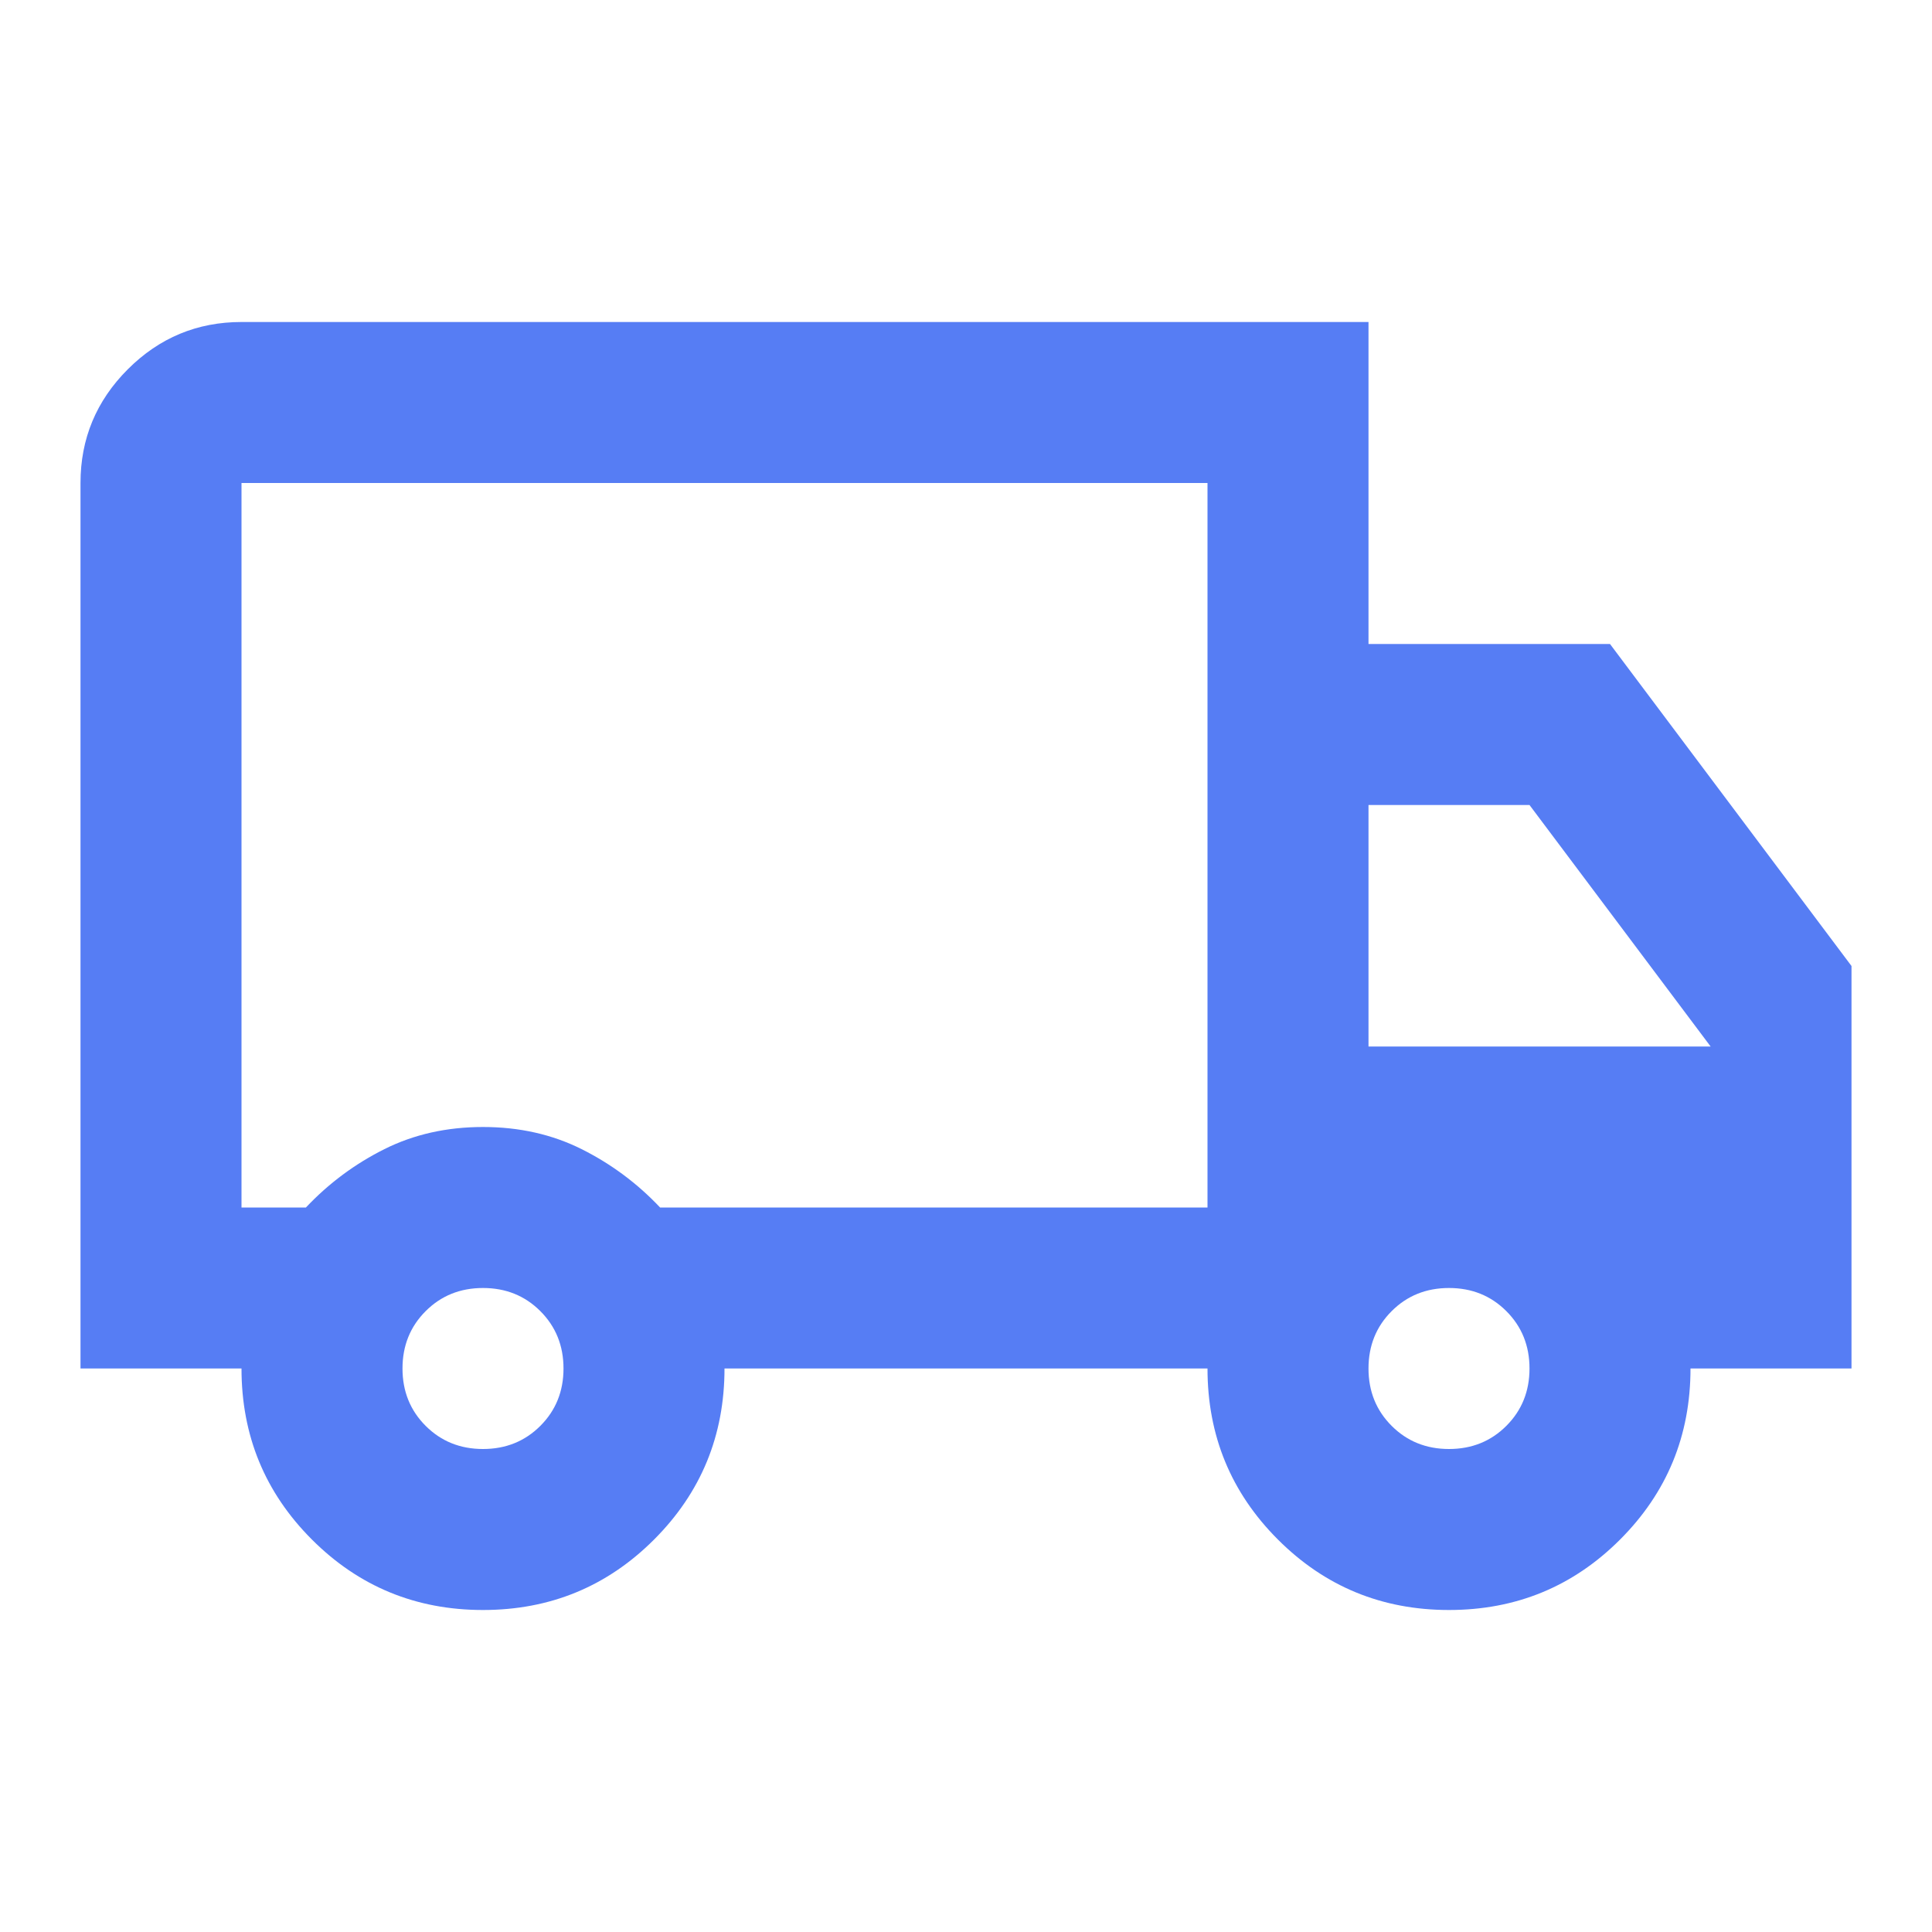
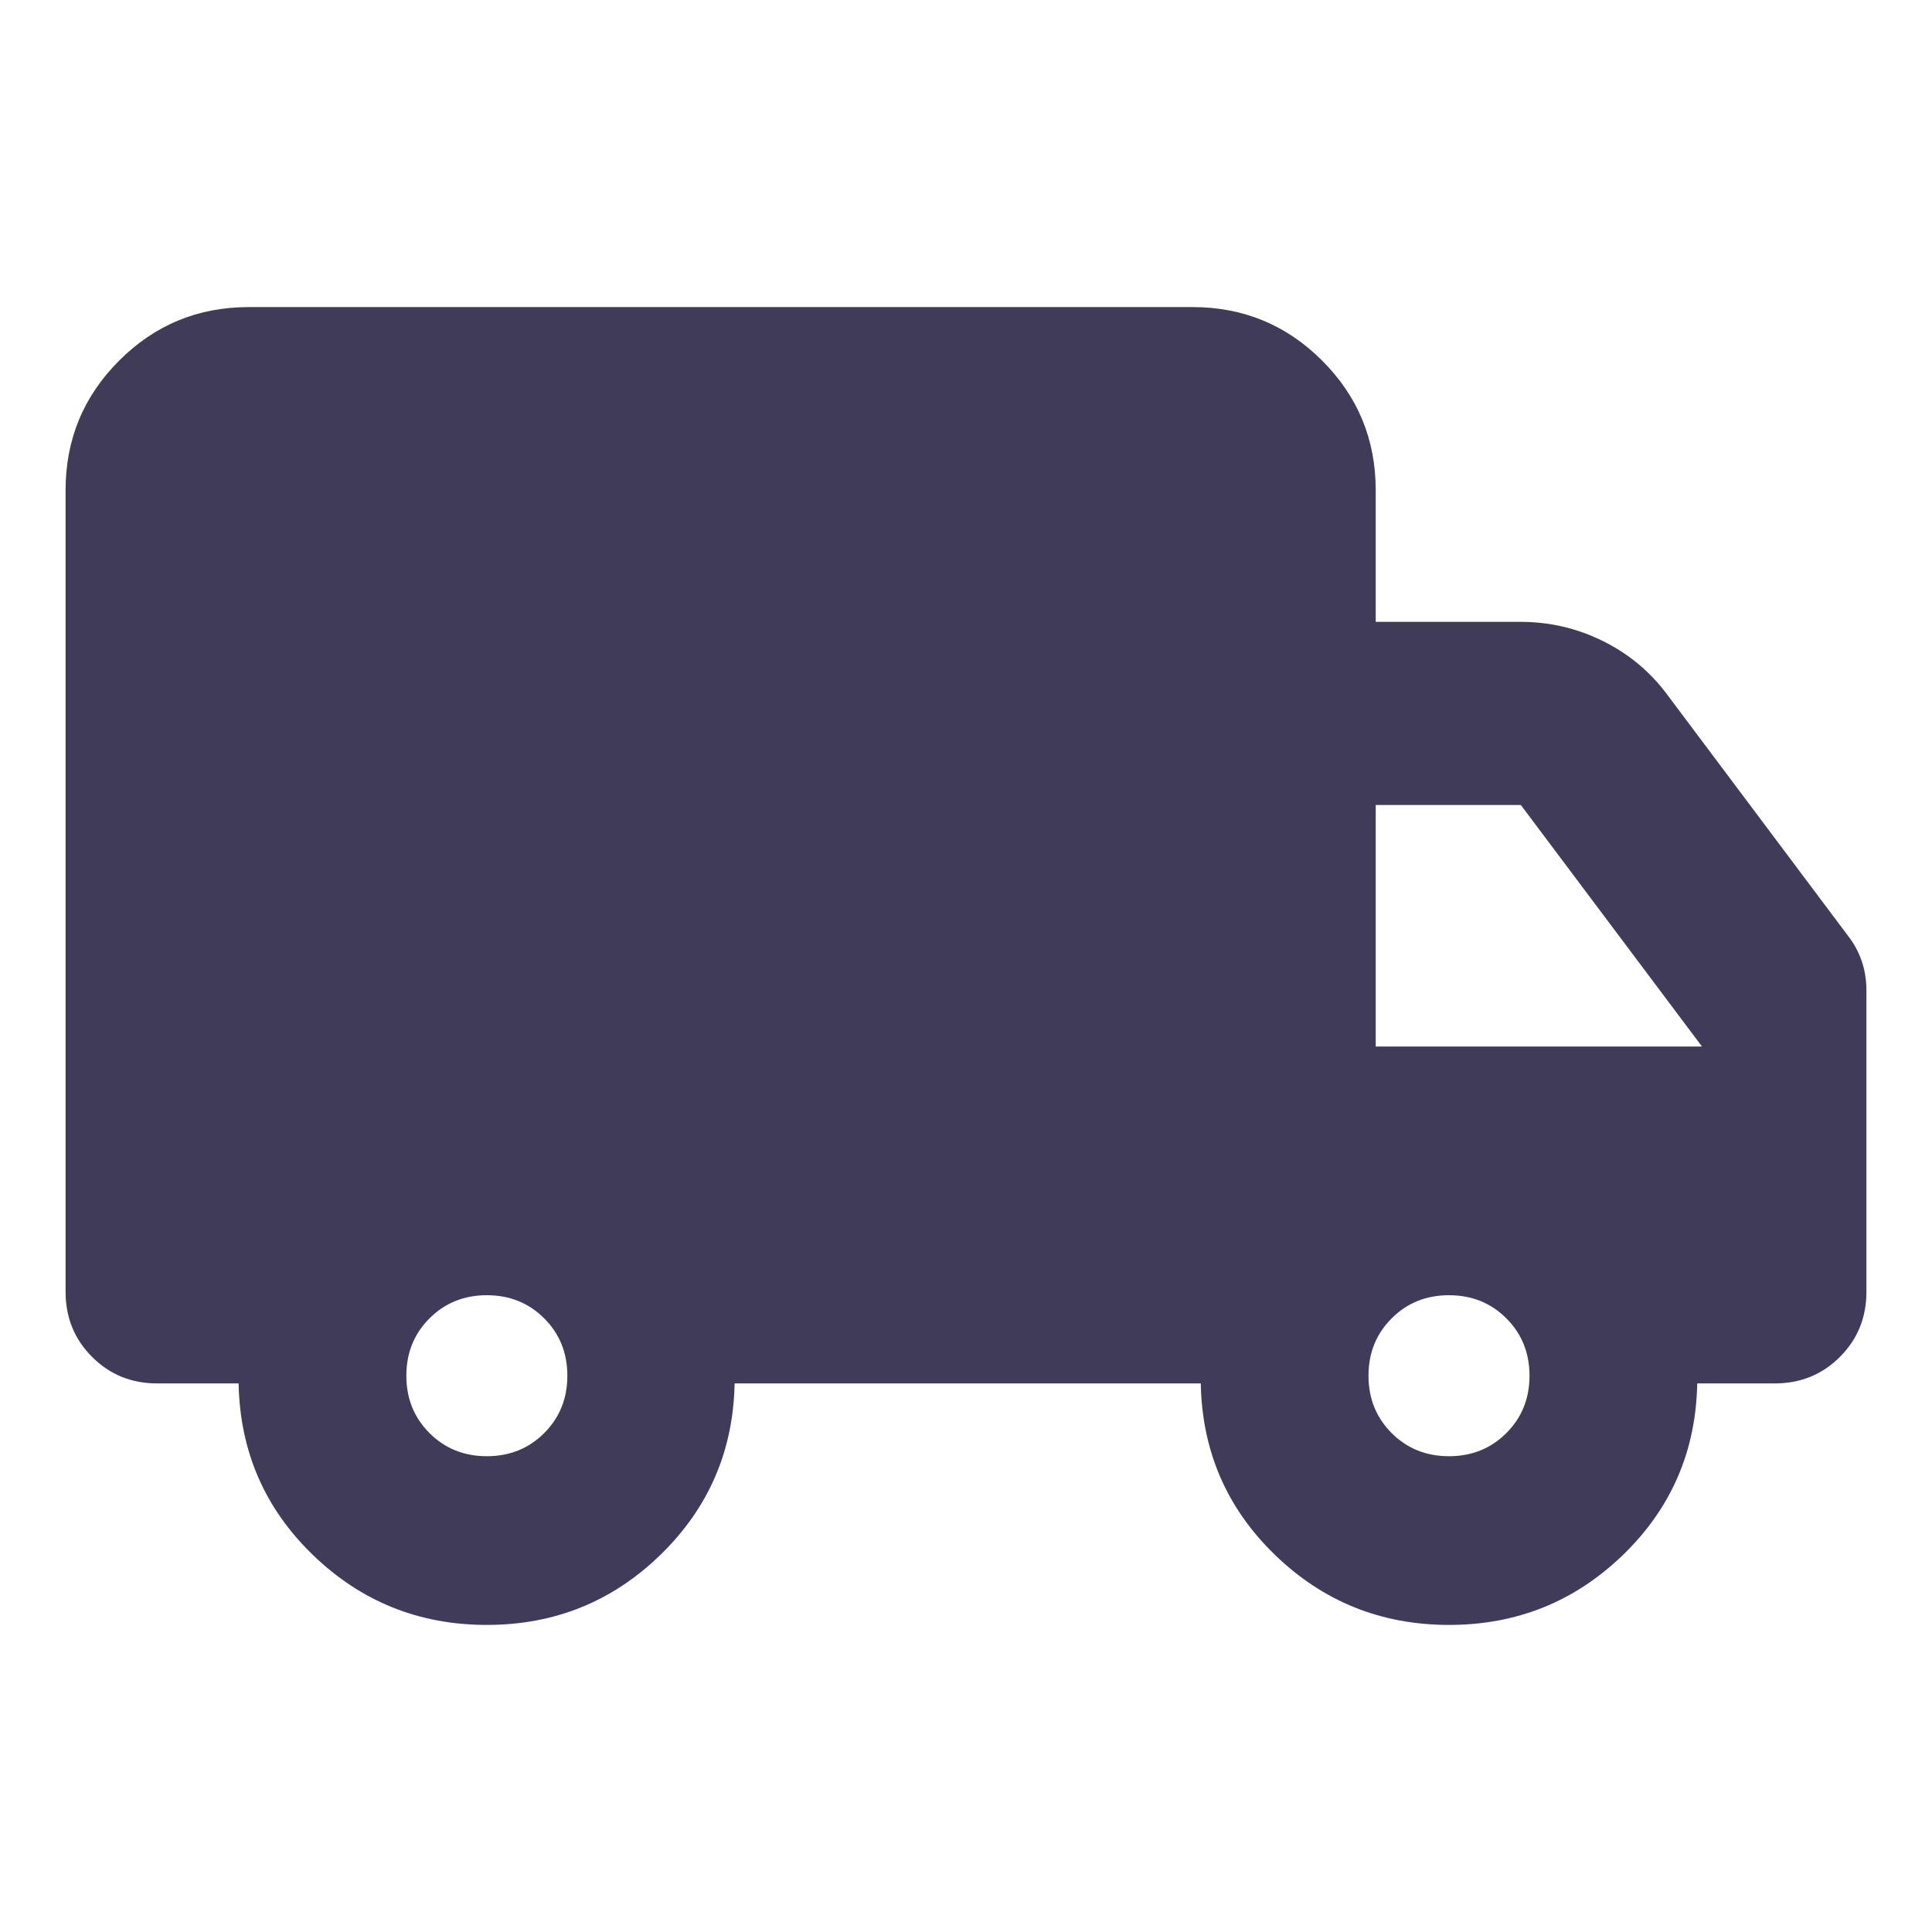
<svg xmlns="http://www.w3.org/2000/svg" height="24" viewBox="0 -960 960 960" width="24">
-   <path d="M240-160q-50 0-85-35t-35-85H40v-440q0-33 23.5-56.5T120-800h560v160h120l120 160v200h-80q0 50-35 85t-85 35q-50 0-85-35t-35-85H360q0 50-35 85t-85 35Zm0-80q17 0 28.5-11.5T280-280q0-17-11.5-28.5T240-320q-17 0-28.5 11.5T200-280q0 17 11.5 28.5T240-240ZM120-360h32q17-18 39-29t49-11q27 0 49 11t39 29h272v-360H120v360Zm600 120q17 0 28.5-11.5T760-280q0-17-11.5-28.5T720-320q-17 0-28.5 11.5T680-280q0 17 11.5 28.5T720-240Zm-40-200h170l-90-120h-80v120ZM360-540Z" fill="#567DF4" />
+   <path d="M241.913-152.587q-50.478 0-86.435-34.761-35.956-34.761-36.913-85.239H78.087q-19.152 0-32.326-13.174t-13.174-32.326v-398.326q0-37.783 26.609-64.391 26.608-26.609 64.391-26.609h469q37.783 0 64.391 26.609 26.609 26.608 26.609 64.391V-651h72.109q21.571 0 40.872 9.576 19.302 9.576 31.976 26.728l89.674 119.631q4.478 5.717 6.837 12.548 2.358 6.83 2.358 14.8v149.63q0 19.152-13.174 32.326t-32.326 13.174h-38.565q-.957 50.478-36.913 85.239-35.957 34.761-86.435 34.761t-86.435-34.761q-35.956-34.761-36.913-85.239h-231.63q-.957 50.239-36.794 85.12-35.837 34.88-86.315 34.88Zm0-83.826q17 0 28.5-11.5t11.5-28.5q0-17-11.5-28.5t-28.5-11.5q-17 0-28.5 11.5t-11.5 28.5q0 17 11.5 28.5t28.5 11.5Zm478.087 0q17 0 28.5-11.5t11.5-28.5q0-17-11.5-28.5t-28.5-11.5q-17 0-28.5 11.5t-11.5 28.5q0 17 11.5 28.5t28.5 11.5ZM683.587-440h162.109l-90-120h-72.109v120Z" fill="#403B58" />
</svg>
